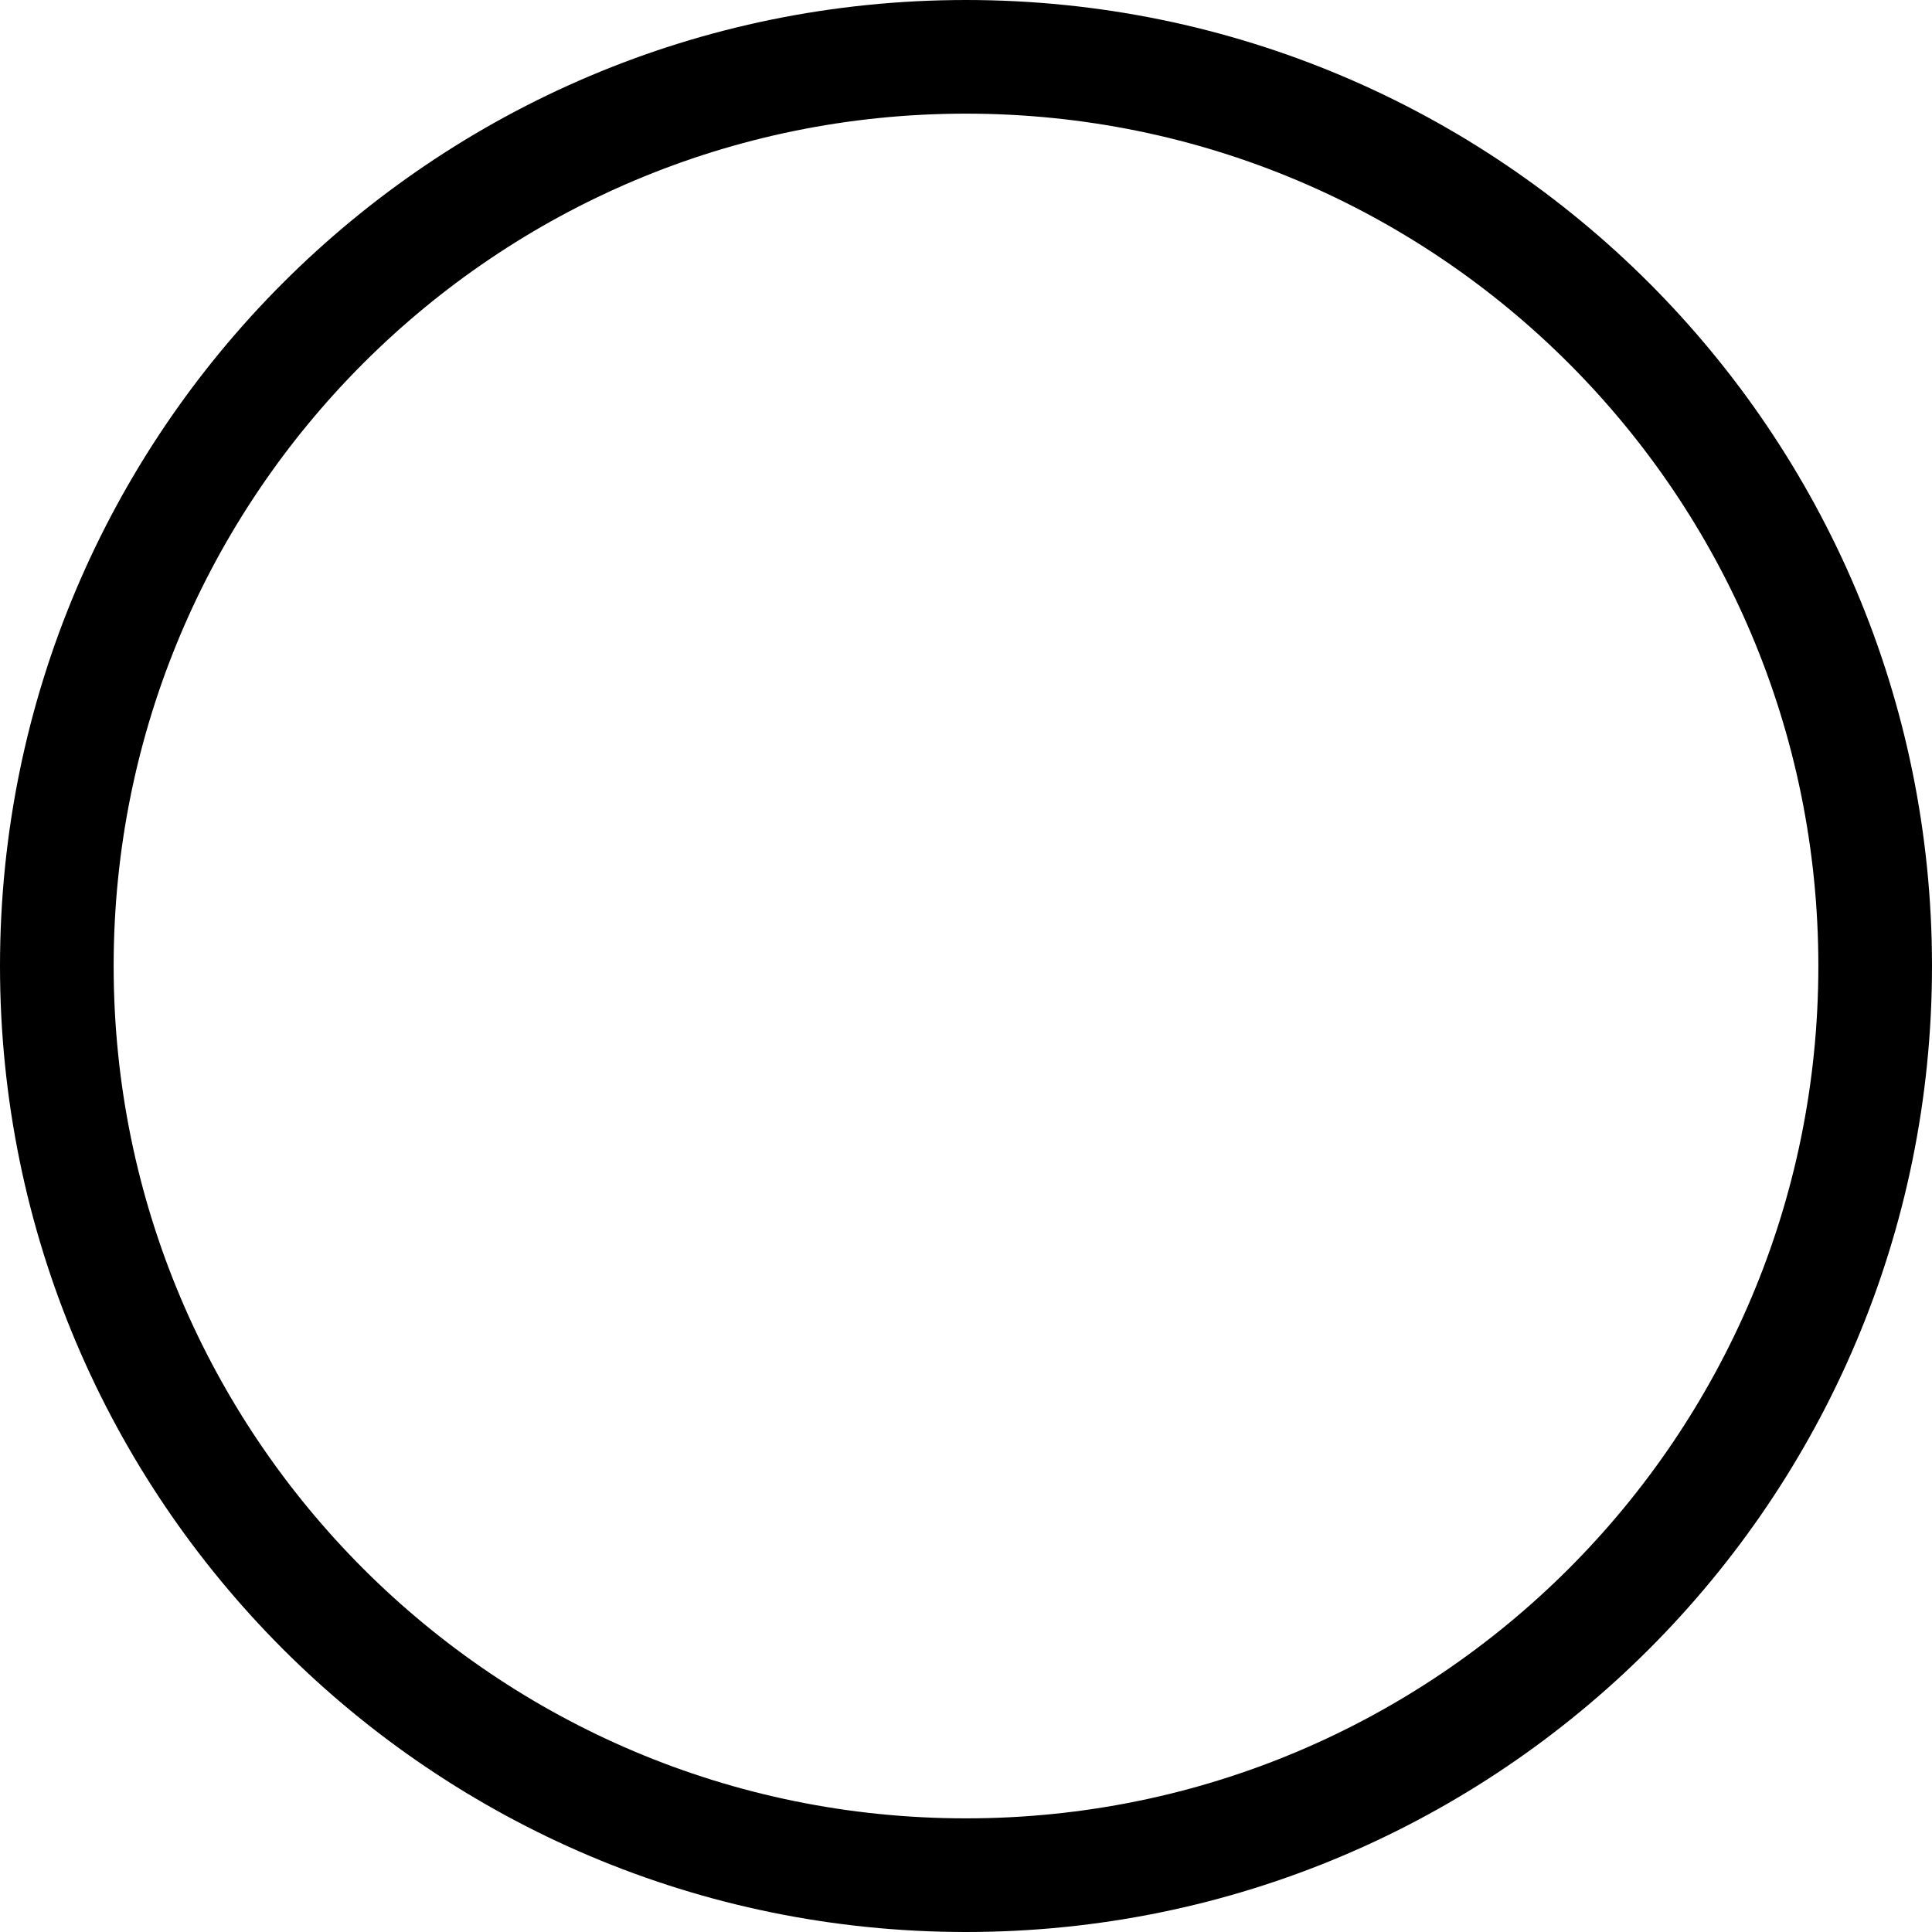
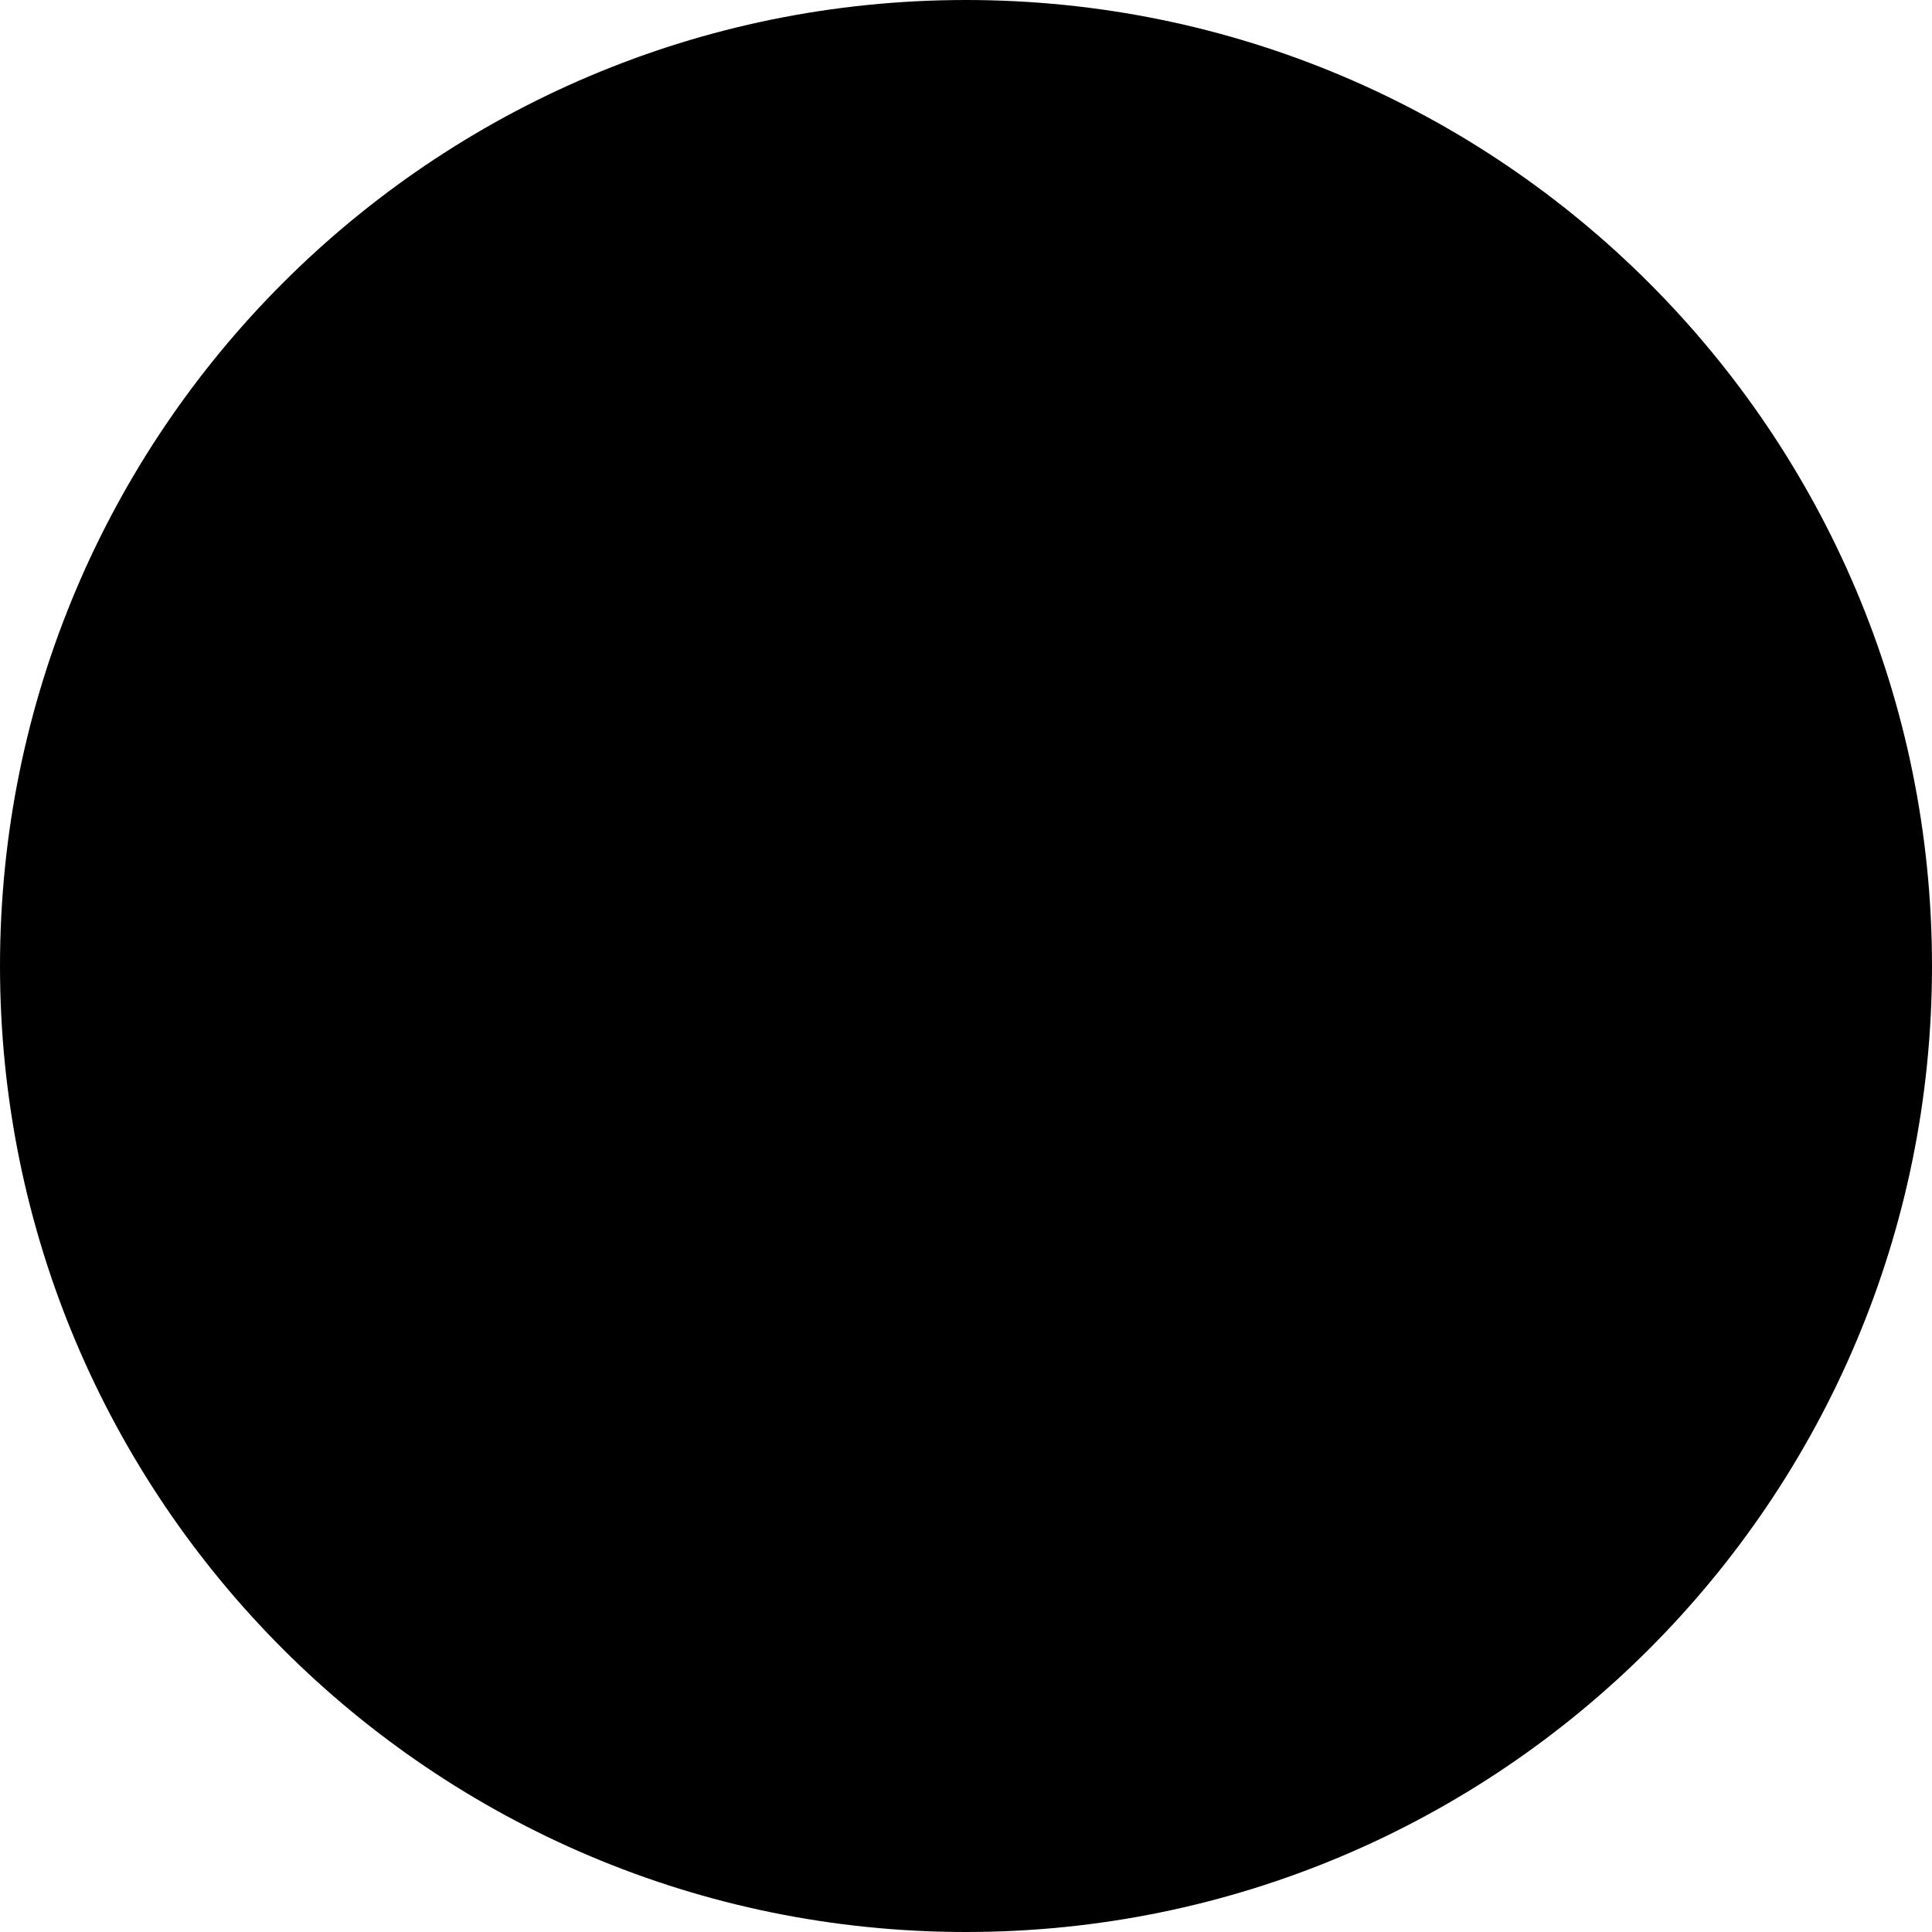
- <svg xmlns="http://www.w3.org/2000/svg" width="34" height="34" viewBox="0 0 34 34" fill="none">
+ <svg xmlns="http://www.w3.org/2000/svg" width="34" height="34" viewBox="0 0 34 34" fill="currentColor">
  <path d="M17 33C25.837 33 33 25.837 33 17C33 8.163 25.837 1 17 1C8.163 1 1 8.163 1 17C1 25.837 8.163 33 17 33Z" stroke="black" stroke-width="2" />
</svg>
